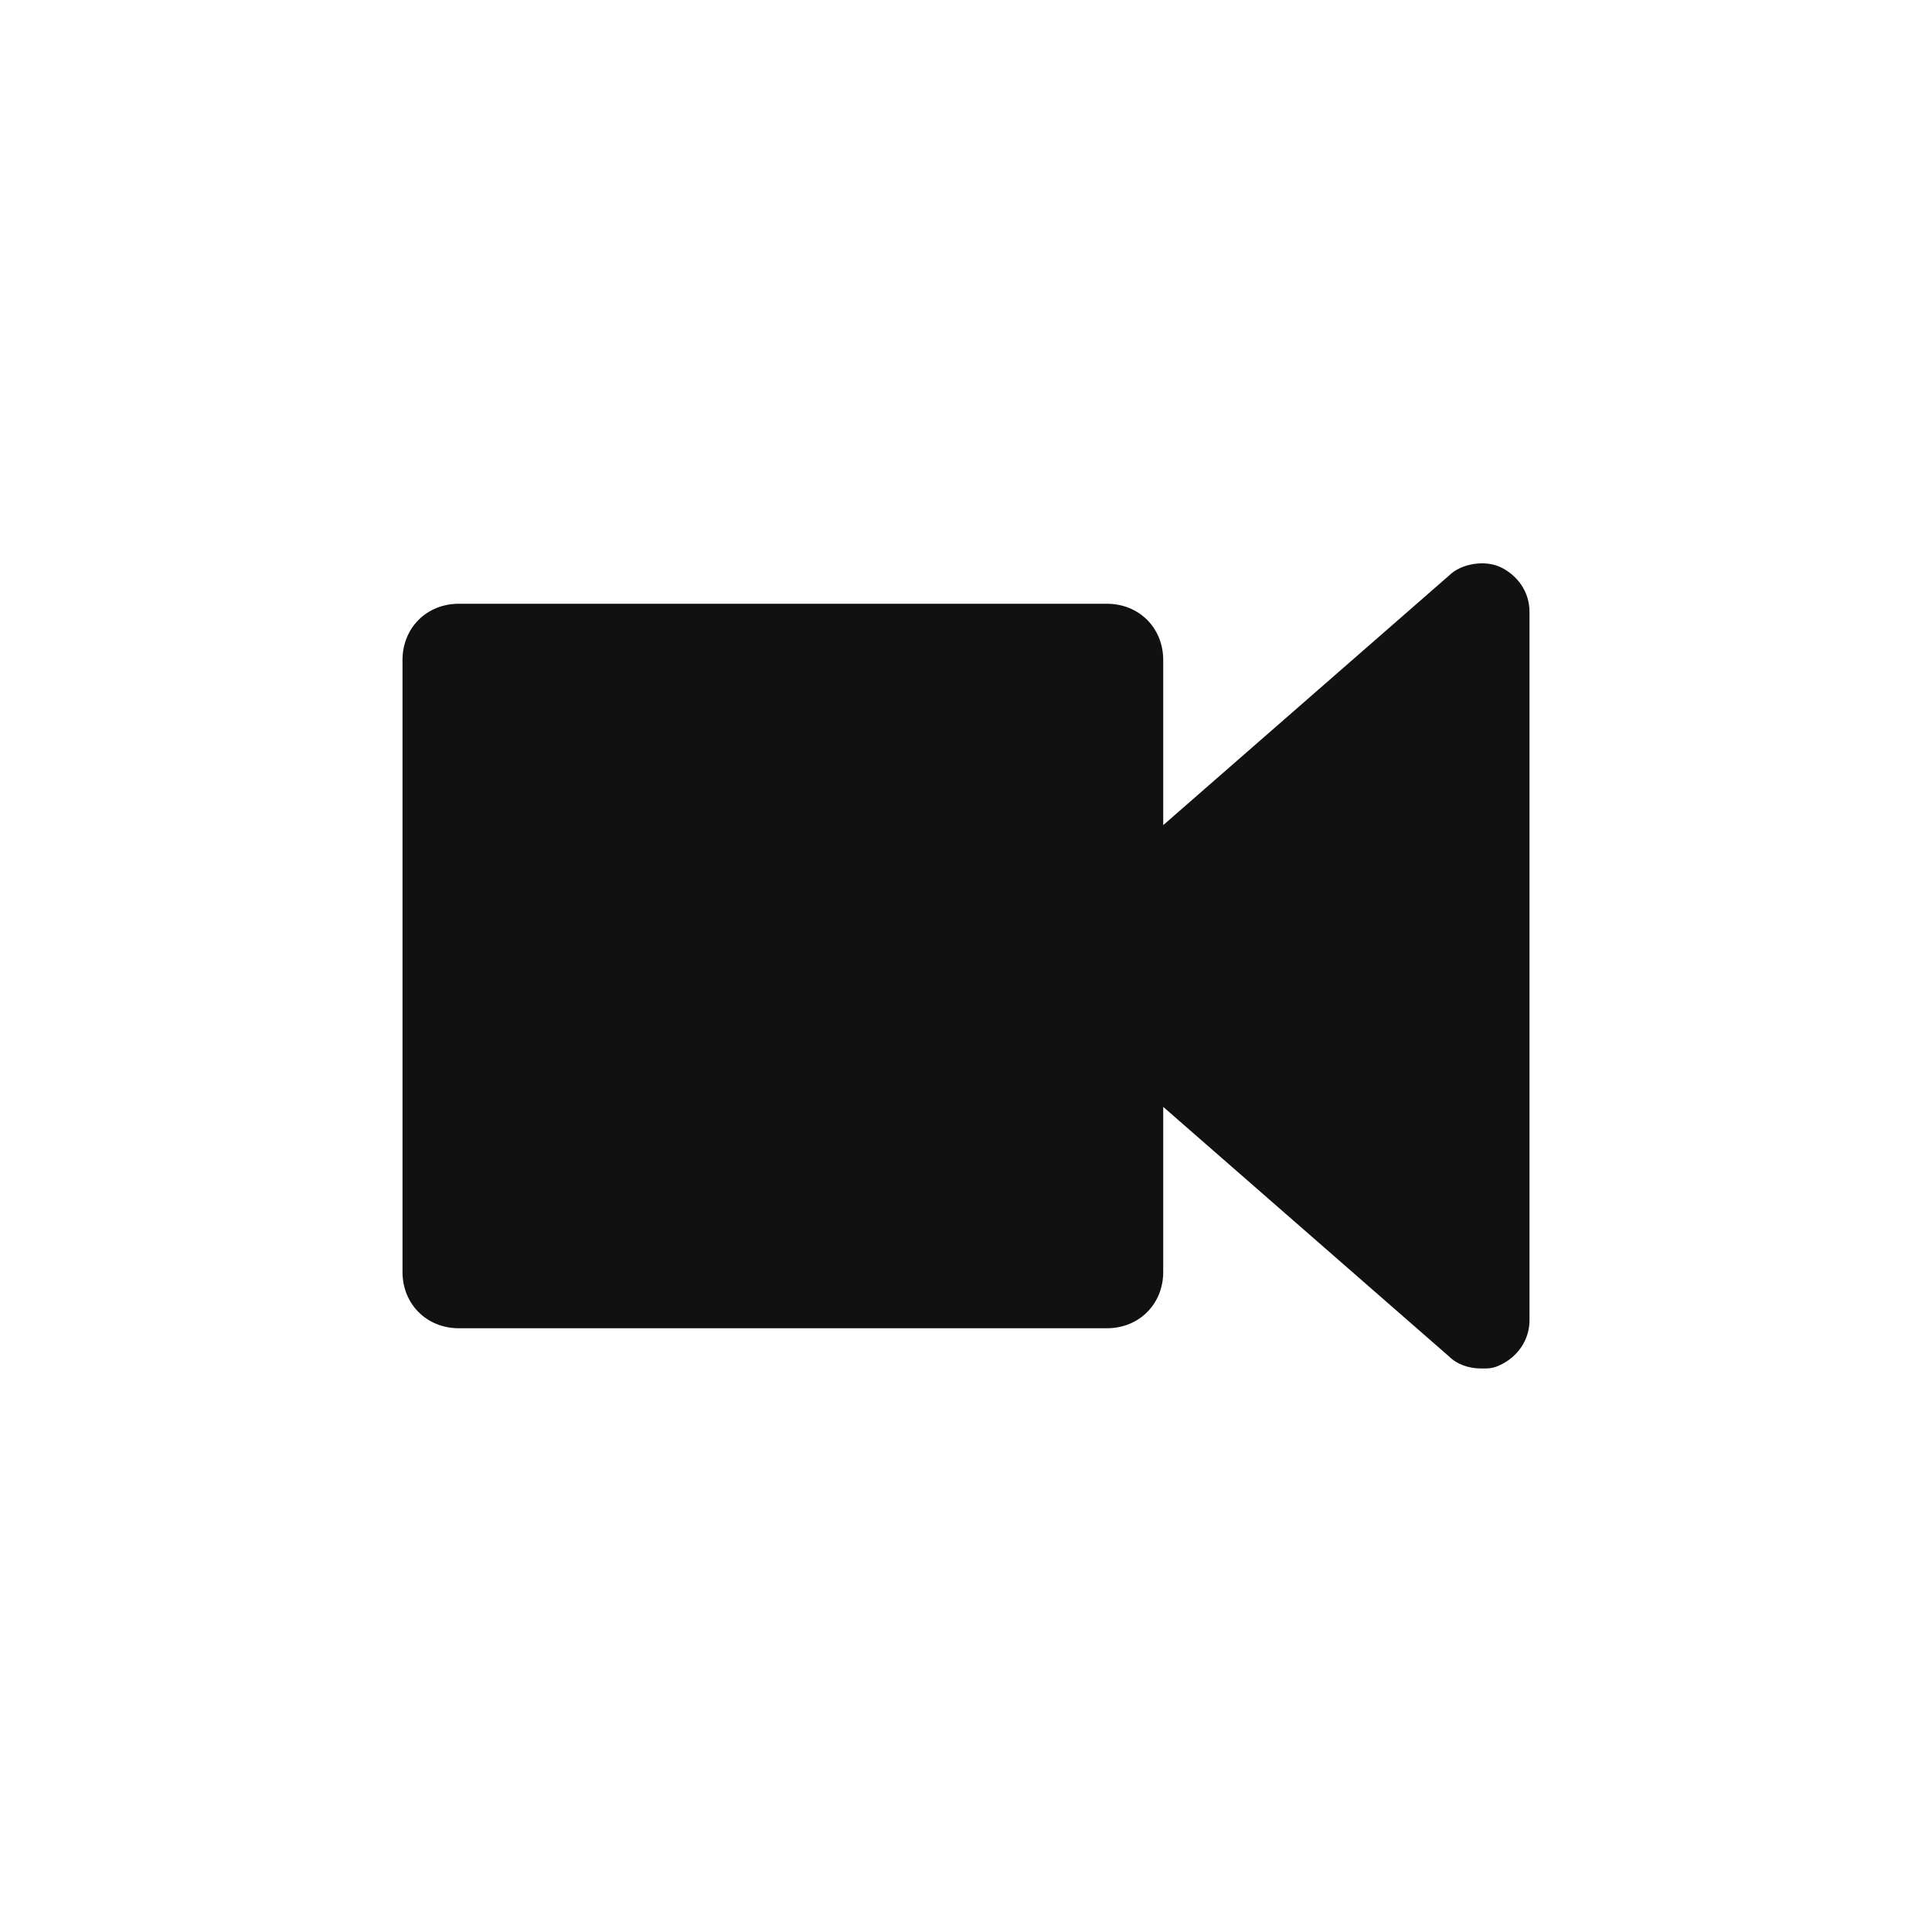
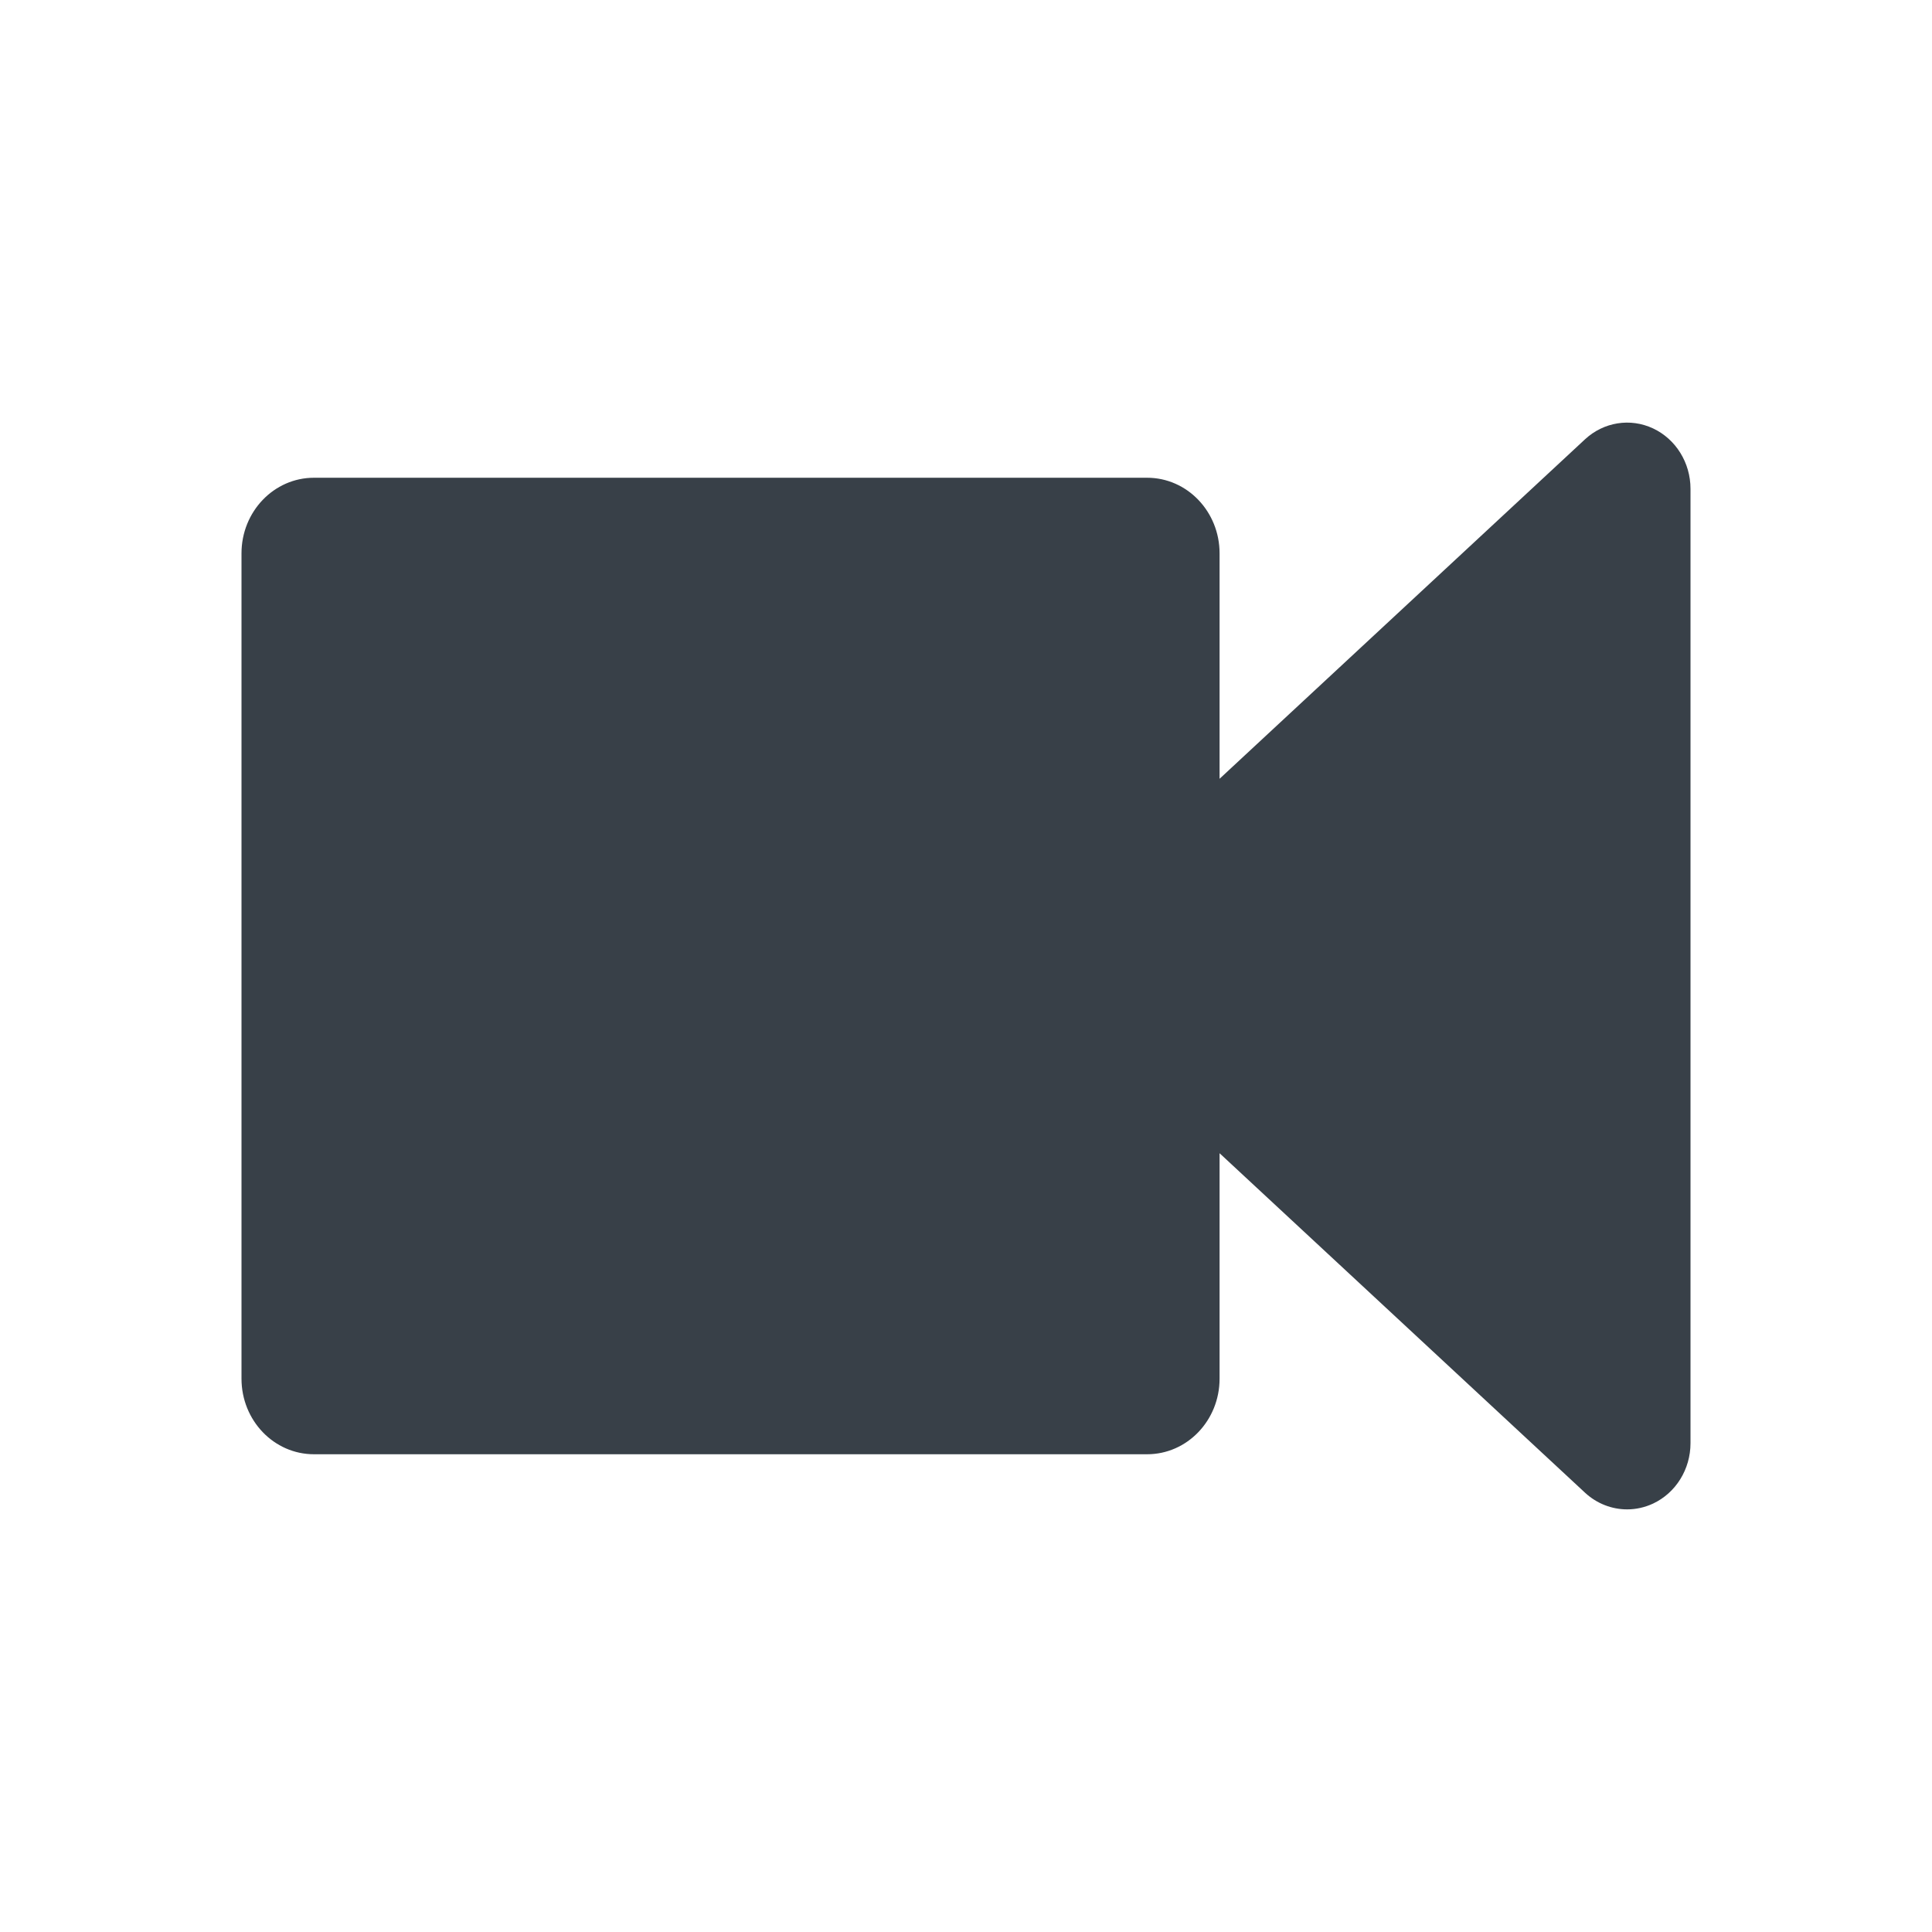
- <svg xmlns="http://www.w3.org/2000/svg" version="1.1" id="icon_x2F_Utility_x2F_Media_x2F_video-Layer_1" x="0px" y="0px" viewBox="0 0 48 48" style="enable-background:new 0 0 48 48;" xml:space="preserve">
-   <path id="icon_x2F_Utility_x2F_Media_x2F_video-path-1_1_" style="fill:#111111;" d="M37.3,14.1c-0.4-0.2-1-0.1-1.3,0.2l-7.1,6.2  v-4.1c0-0.8-0.6-1.4-1.4-1.4H11.4c-0.8,0-1.4,0.6-1.4,1.4v15.2c0,0.8,0.6,1.4,1.4,1.4h16.1c0.8,0,1.4-0.6,1.4-1.4v-4.1l7.1,6.2  c0.2,0.2,0.5,0.3,0.8,0.3c0.2,0,0.3,0,0.5-0.1c0.4-0.2,0.7-0.6,0.7-1.1V15.2C38,14.7,37.7,14.3,37.3,14.1" />
+ <svg xmlns="http://www.w3.org/2000/svg" xmlns:xlink="http://www.w3.org/1999/xlink" width="32" height="32" viewBox="0 0 32 32">
+   <defs>
+     <path id="video-a" d="M23.38,0.096 C23.003,-0.081 22.561,-0.01 22.252,0.277 L16.2,5.899 L16.2,2.165 C16.2,1.474 15.663,0.913 15,0.913 L1.2,0.913 C0.537,0.913 0,1.474 0,2.165 L0,15.835 C0,16.527 0.537,17.087 1.2,17.087 L15,17.087 C15.663,17.087 16.2,16.527 16.2,15.835 L16.2,12.101 L22.252,17.723 C22.448,17.905 22.698,18 22.95,18 C23.096,18 23.242,17.968 23.38,17.904 C23.757,17.727 24,17.336 24,16.904 L24,1.096 C24,0.664 23.757,0.273 23.38,0.096" />
+   </defs>
+   <g fill="none" fill-rule="evenodd" transform="translate(4 7)">
+     <use fill="#384048" xlink:href="#video-a" />
+   </g>
</svg>
